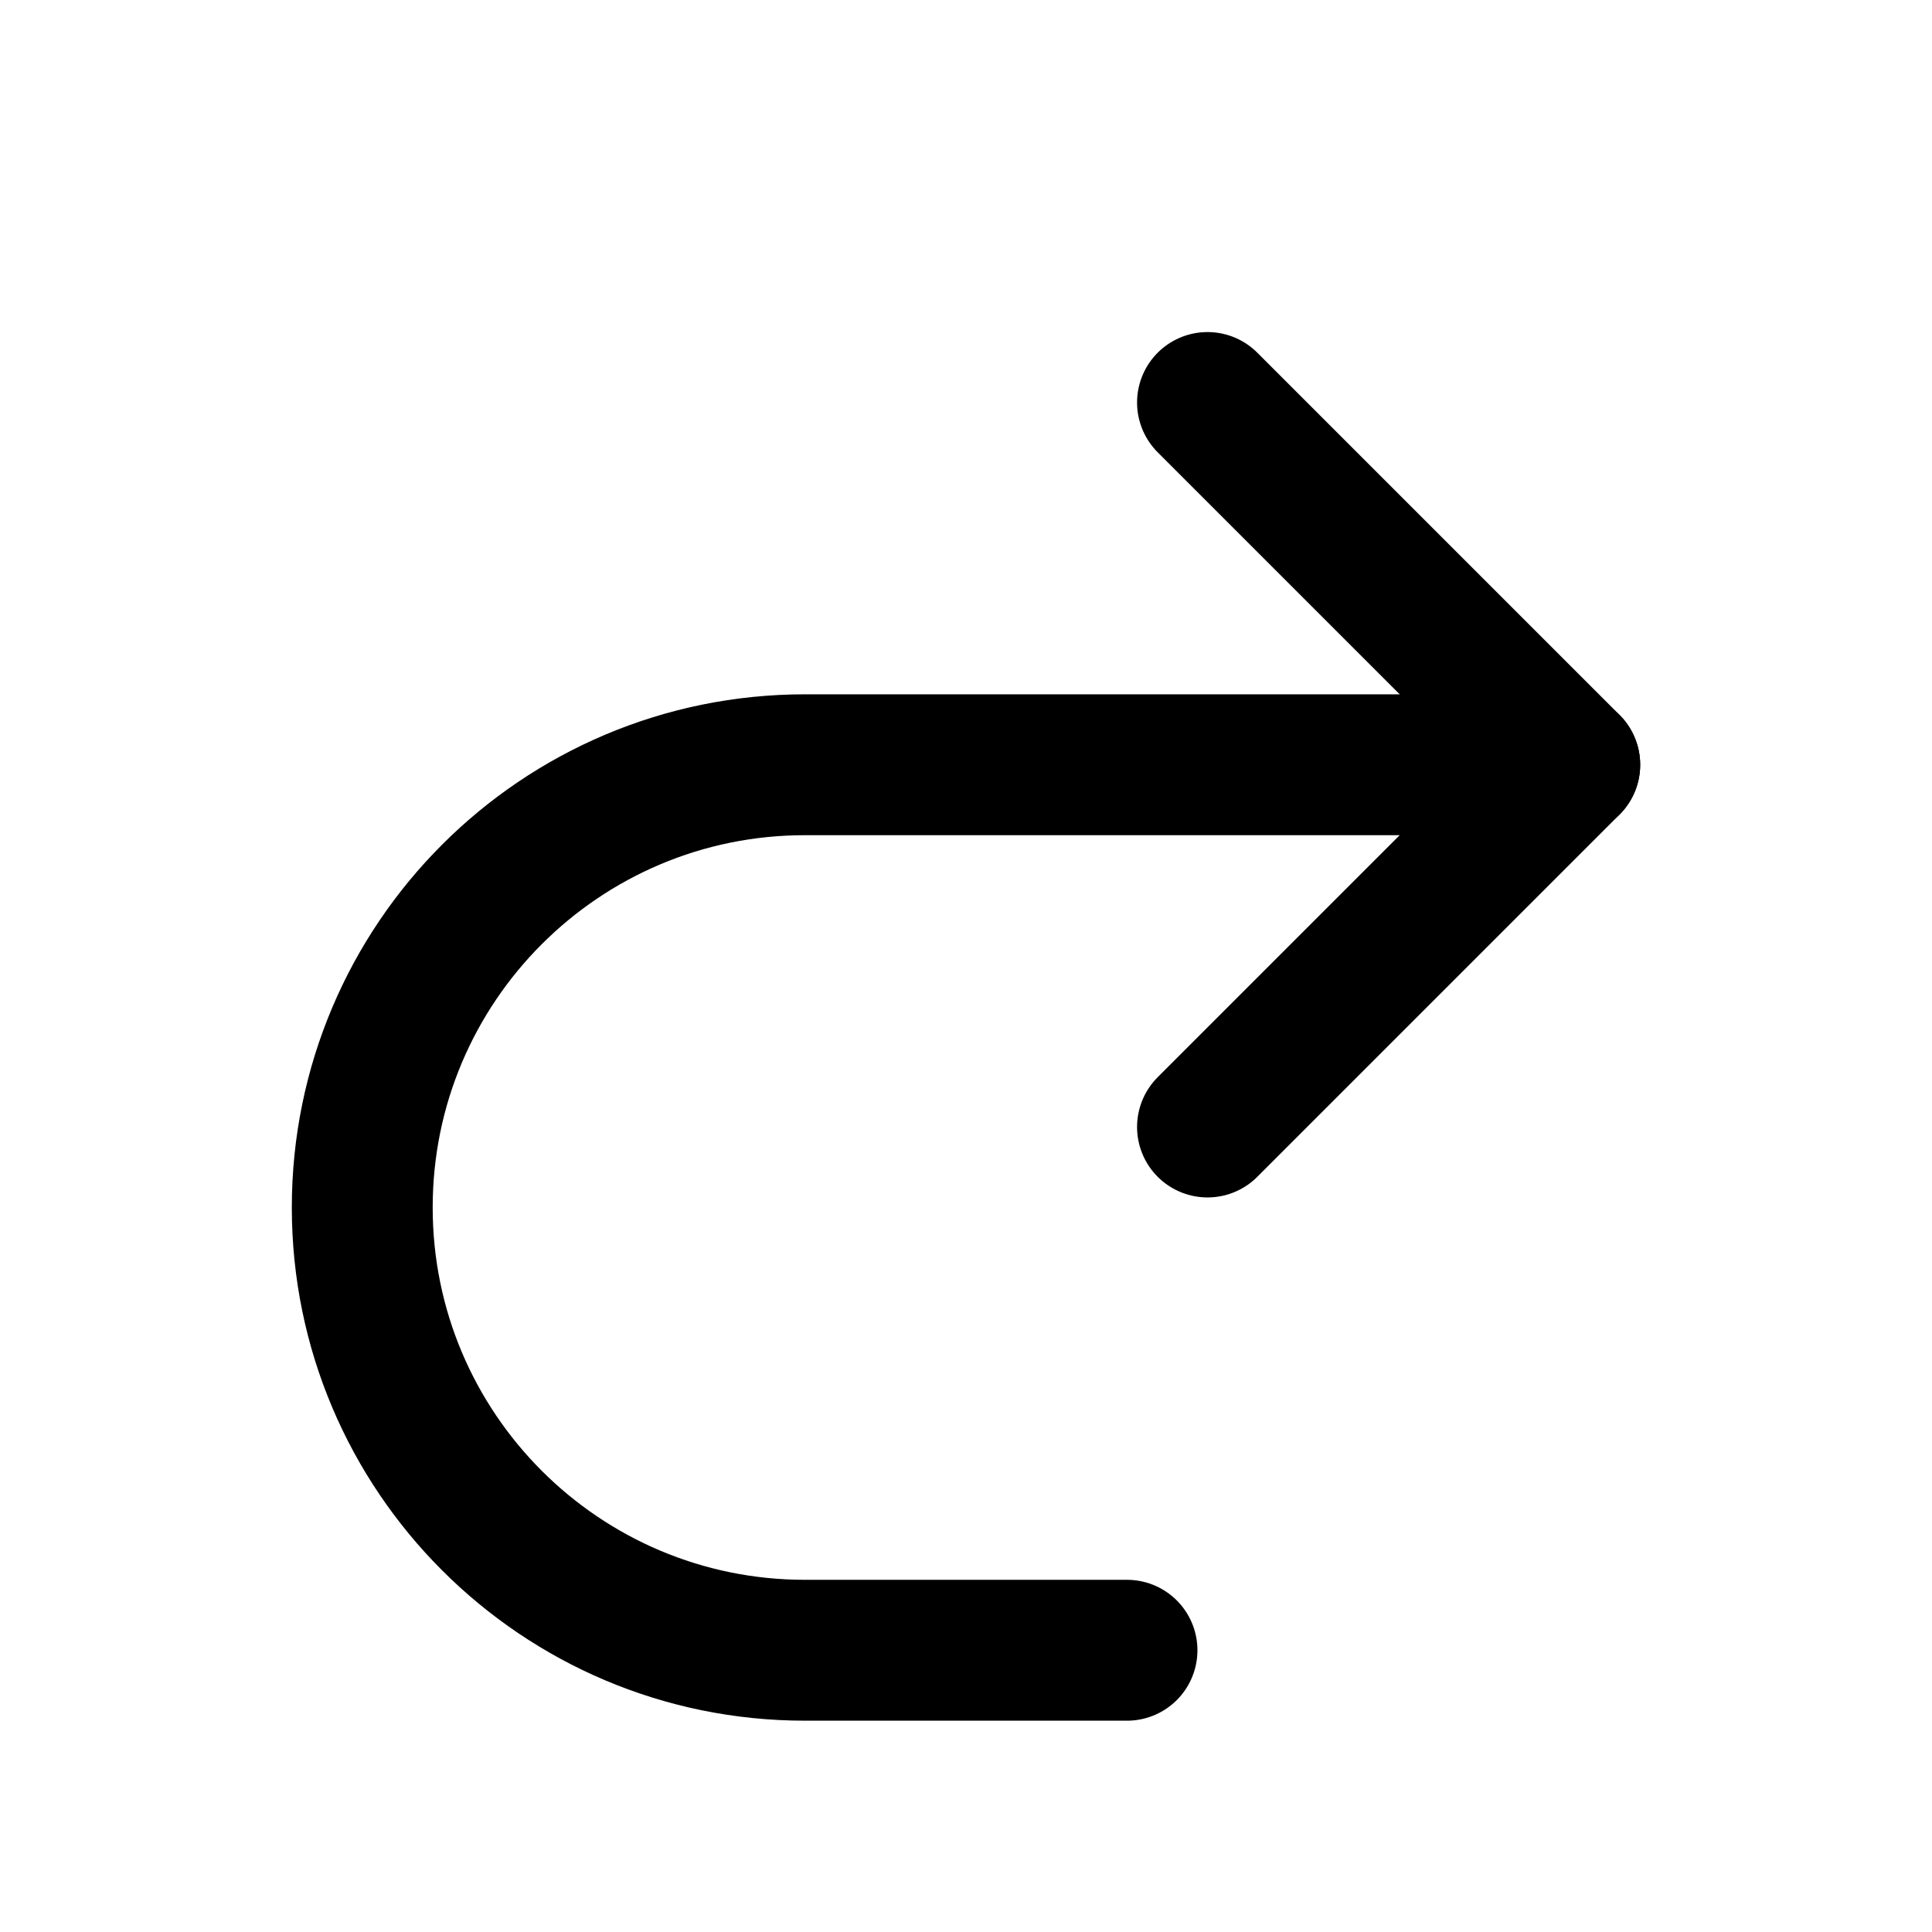
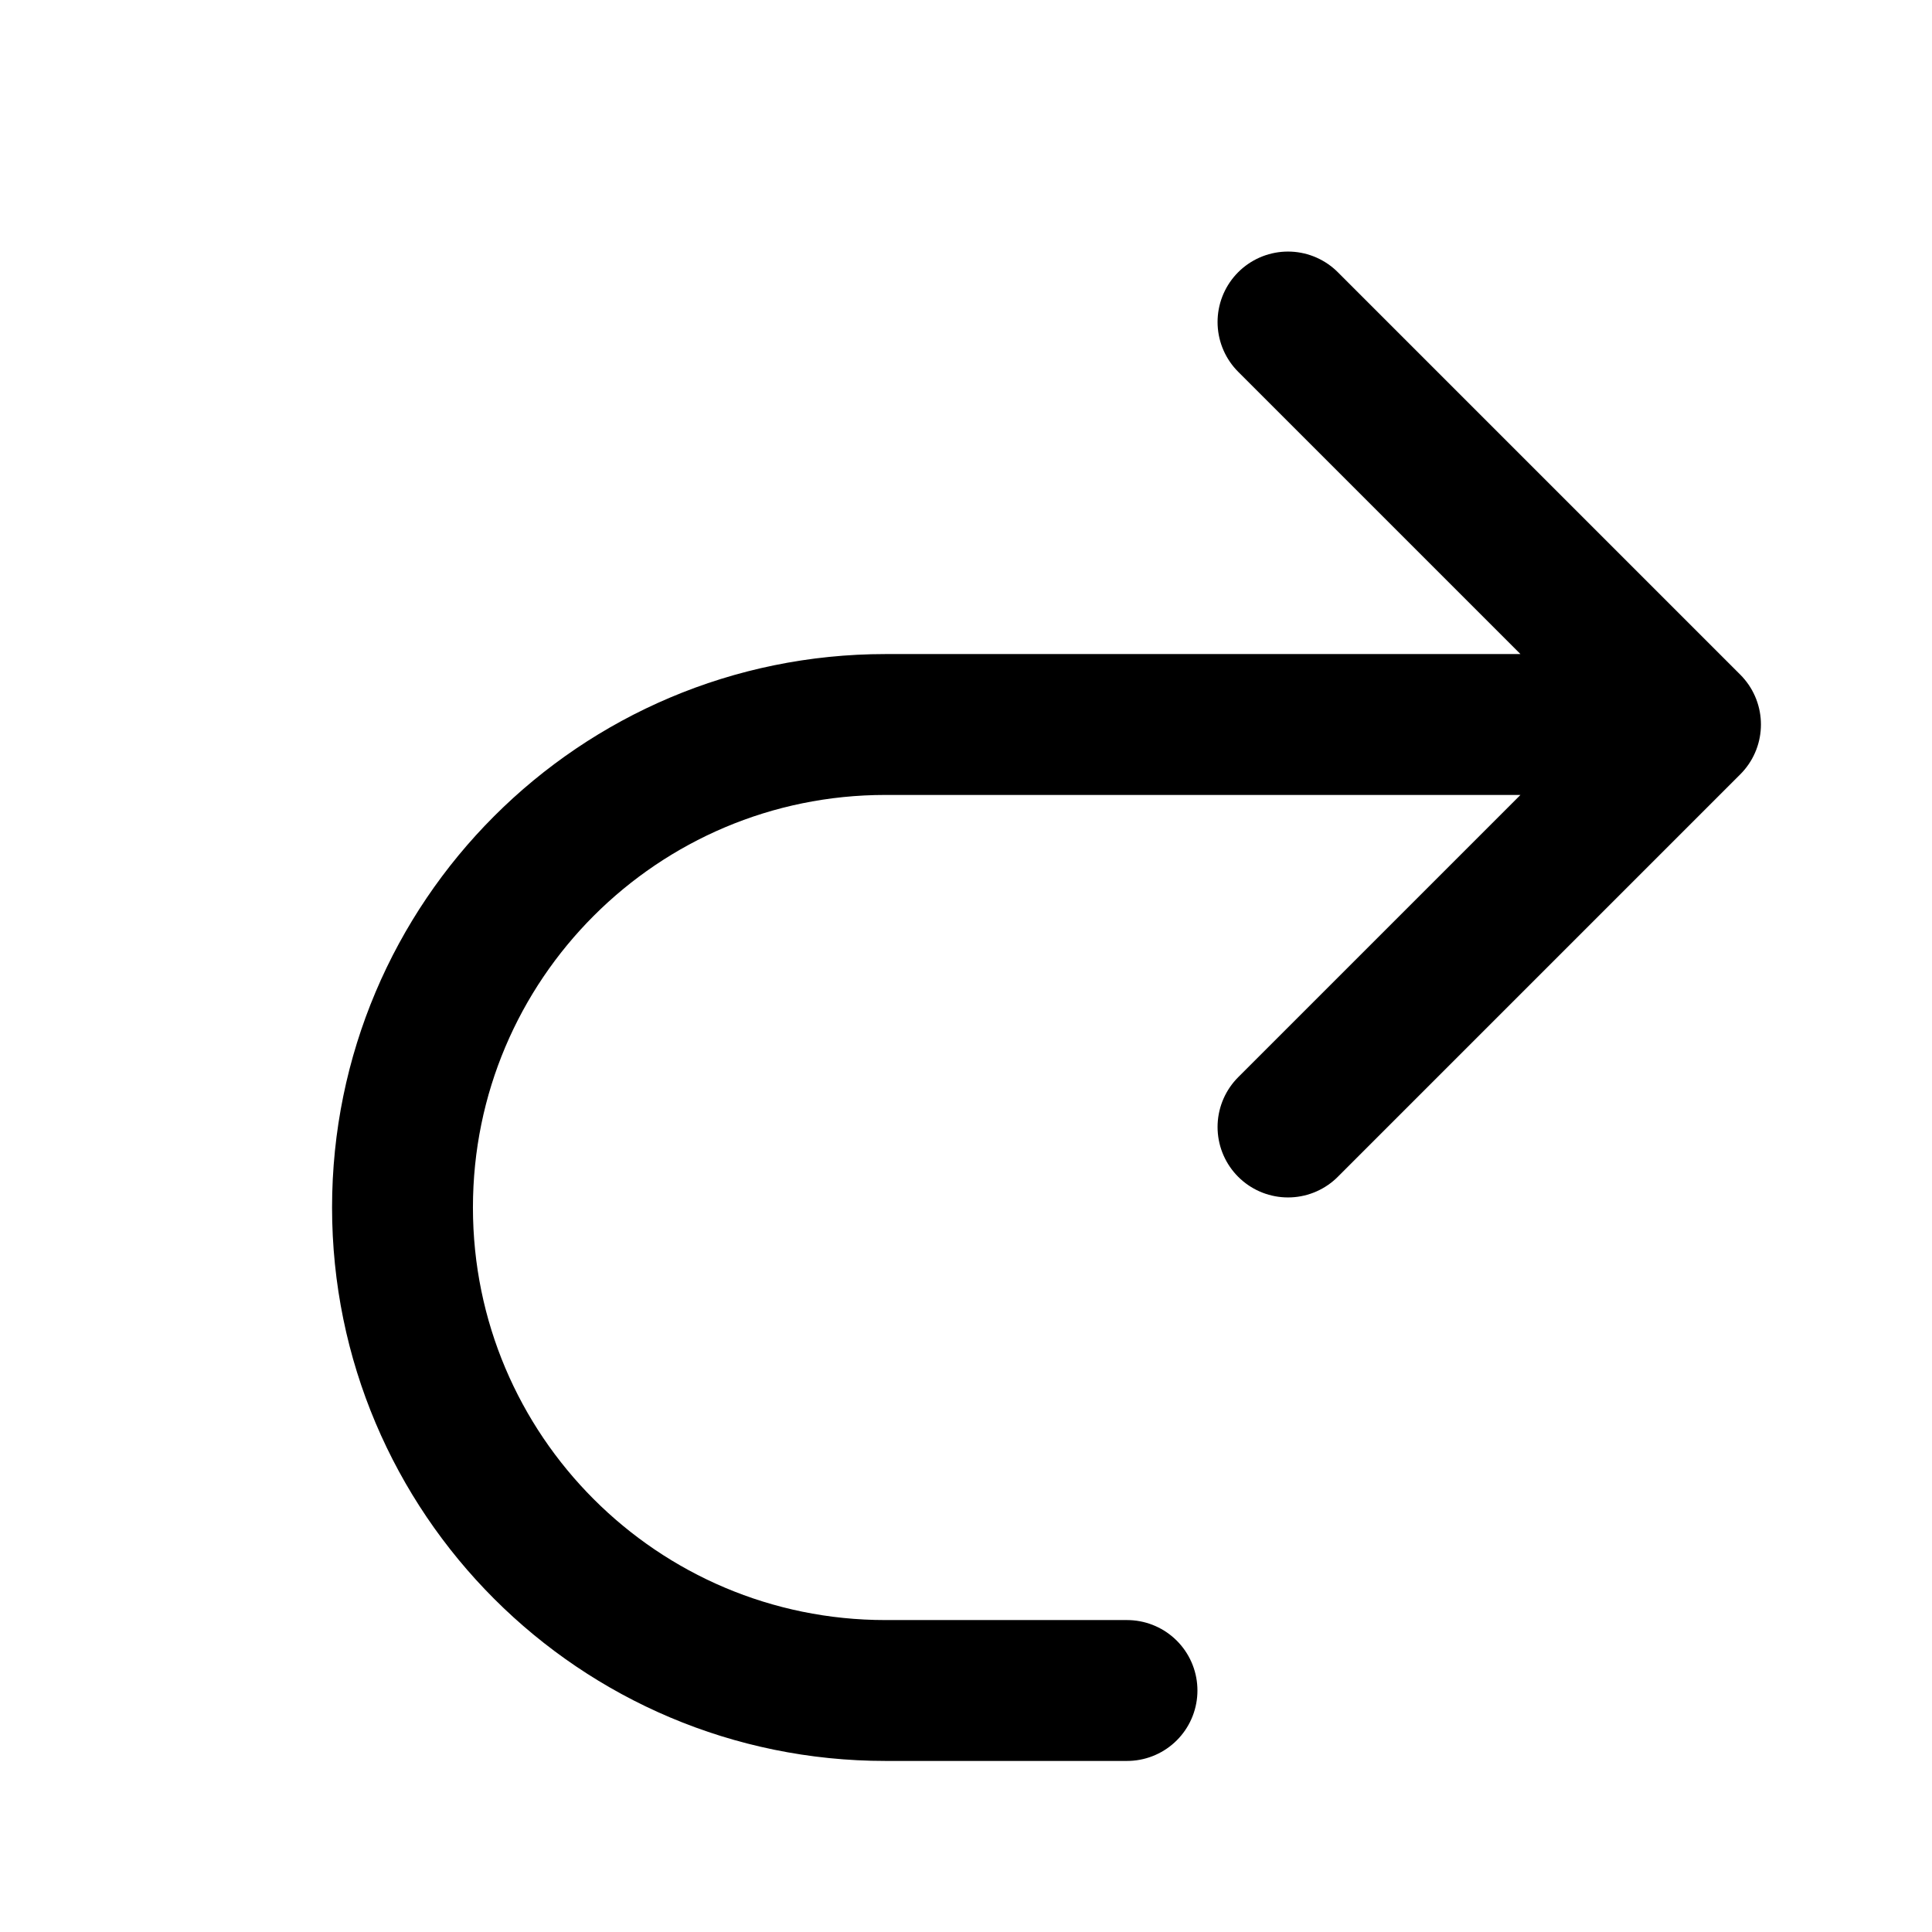
<svg xmlns="http://www.w3.org/2000/svg" width="24" height="24" viewBox="0 0 24 24" fill="none" stroke="currentColor" stroke-width="1.75" stroke-linecap="round" stroke-linejoin="round">
-   <path d="M15 14l4.5-4.5L15 5" />
-   <path d="M19.5 9.5H10a5.5 5.5 0 0 0 0 11h4" />
+   <path d="m16 4 5 5-5 5M21 9H11a6 6 0 0 0 0 12h3" />
</svg>
